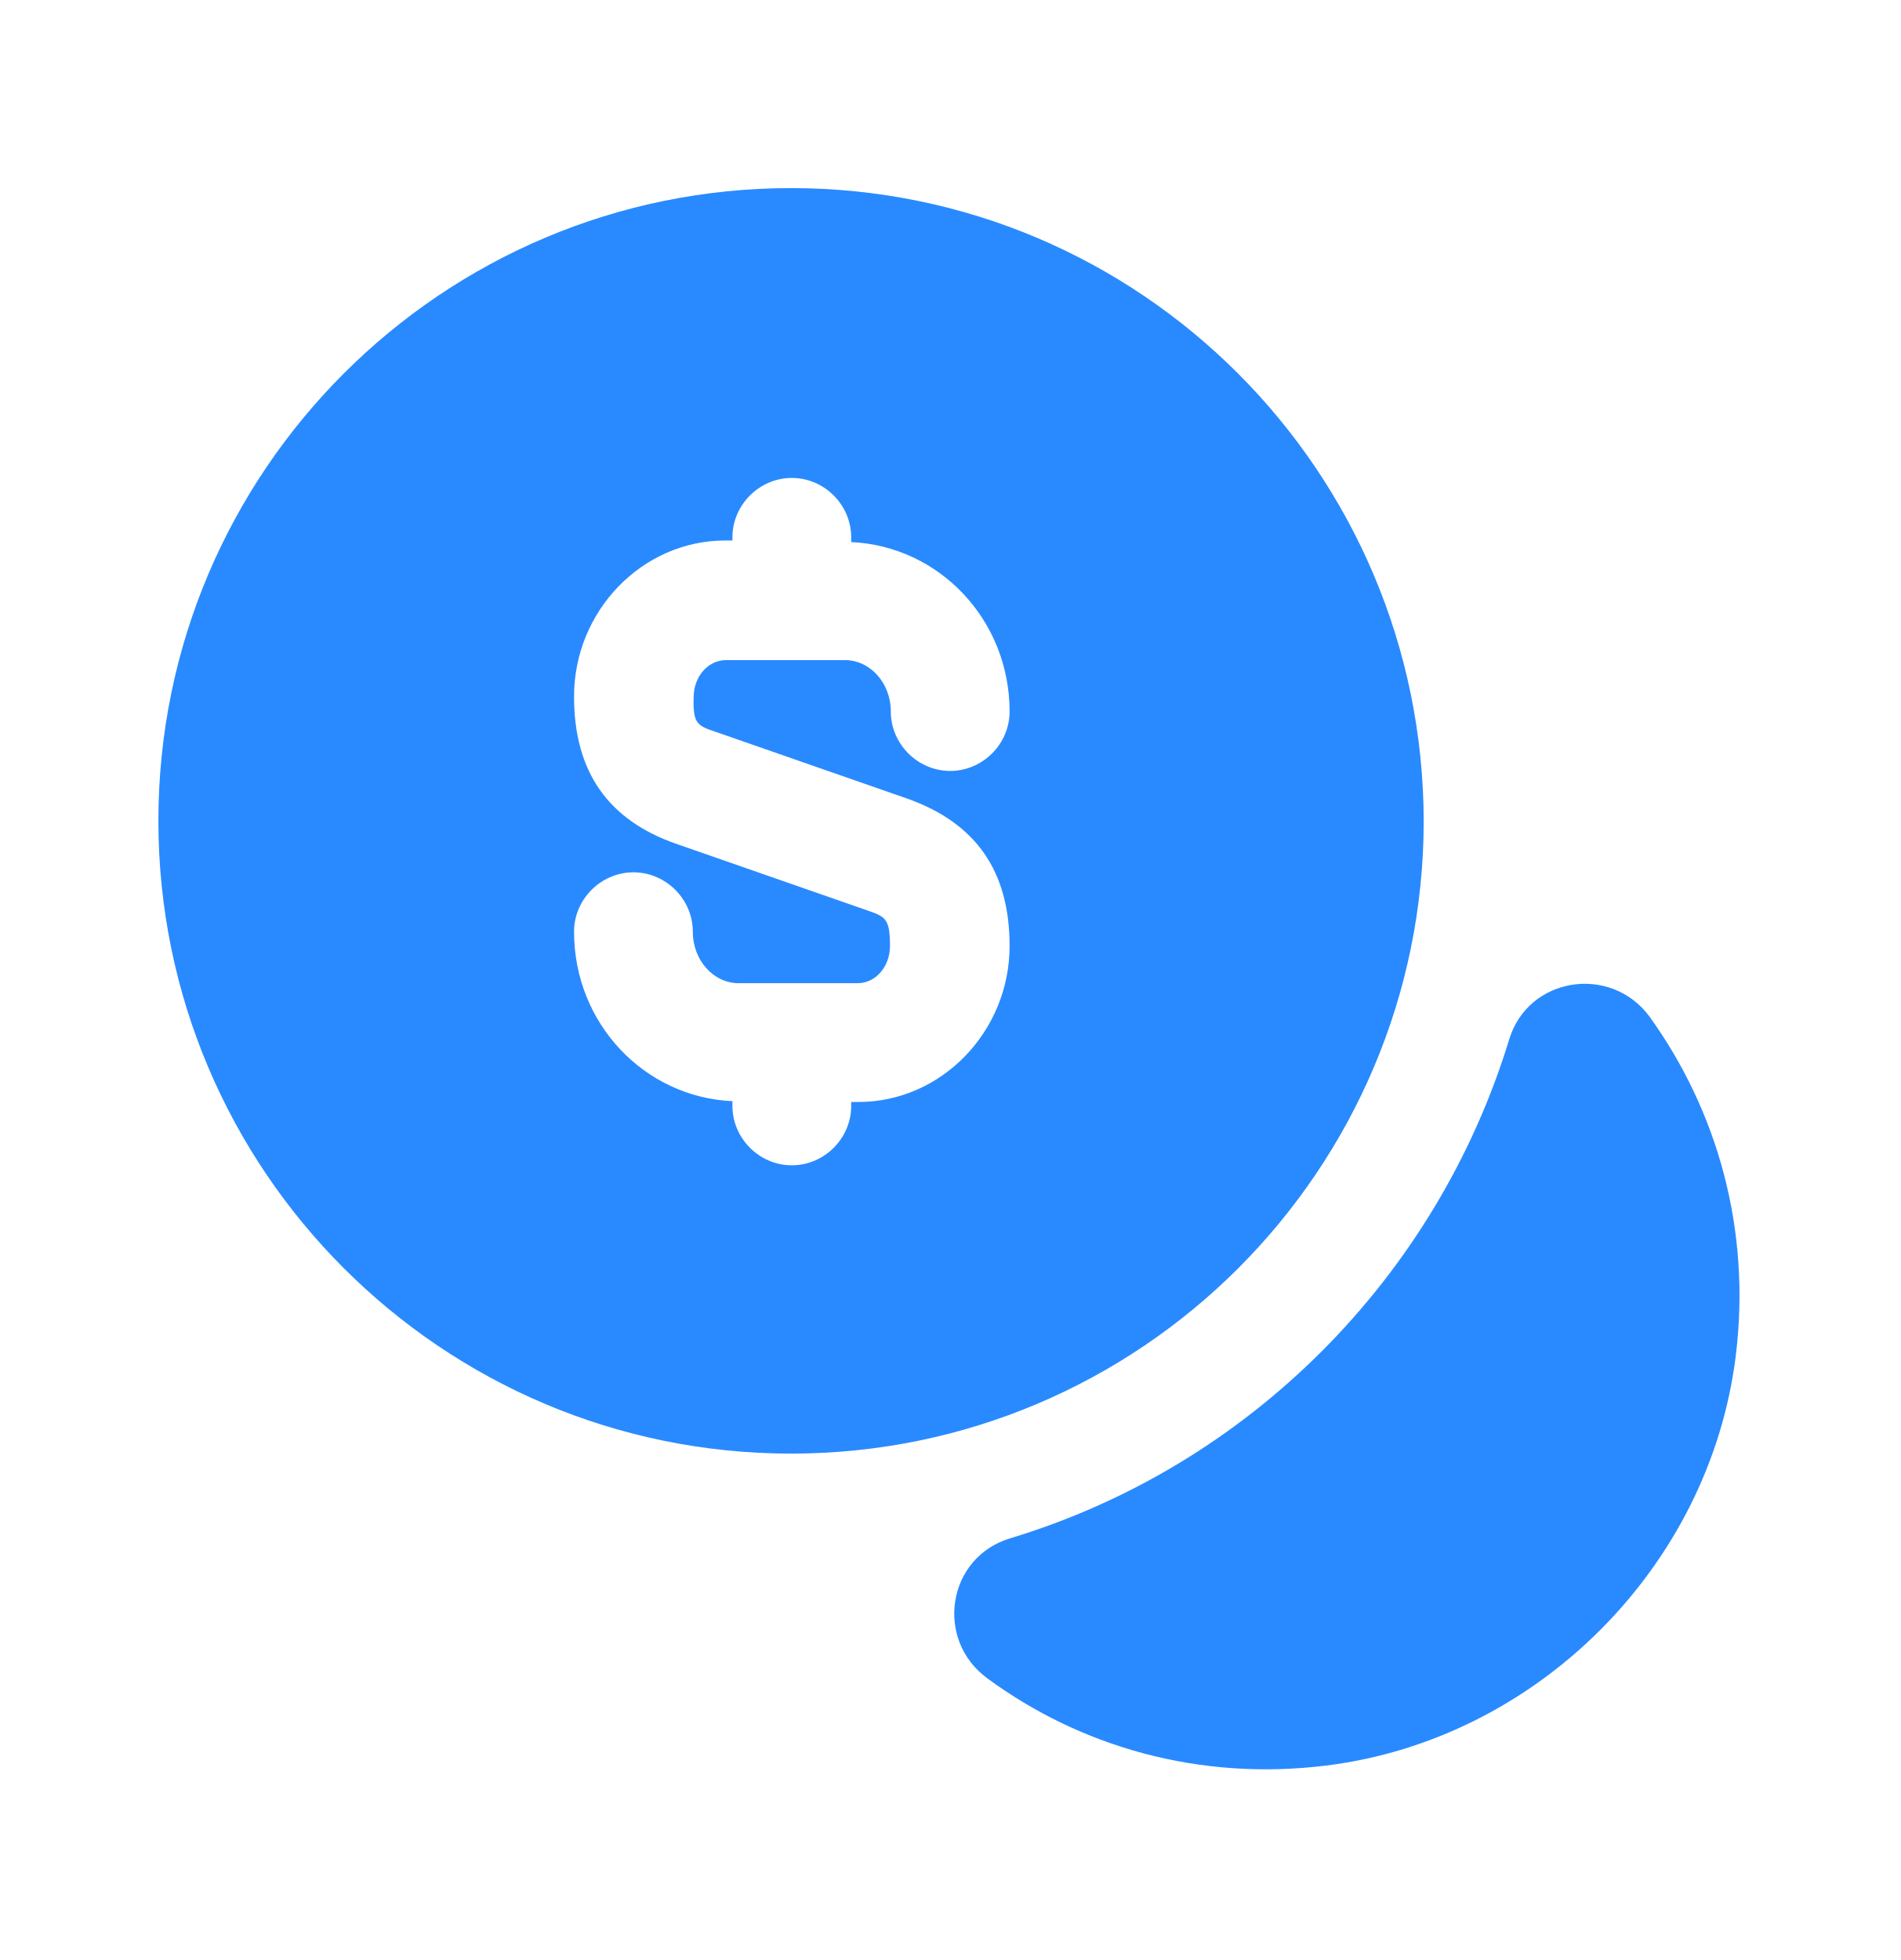
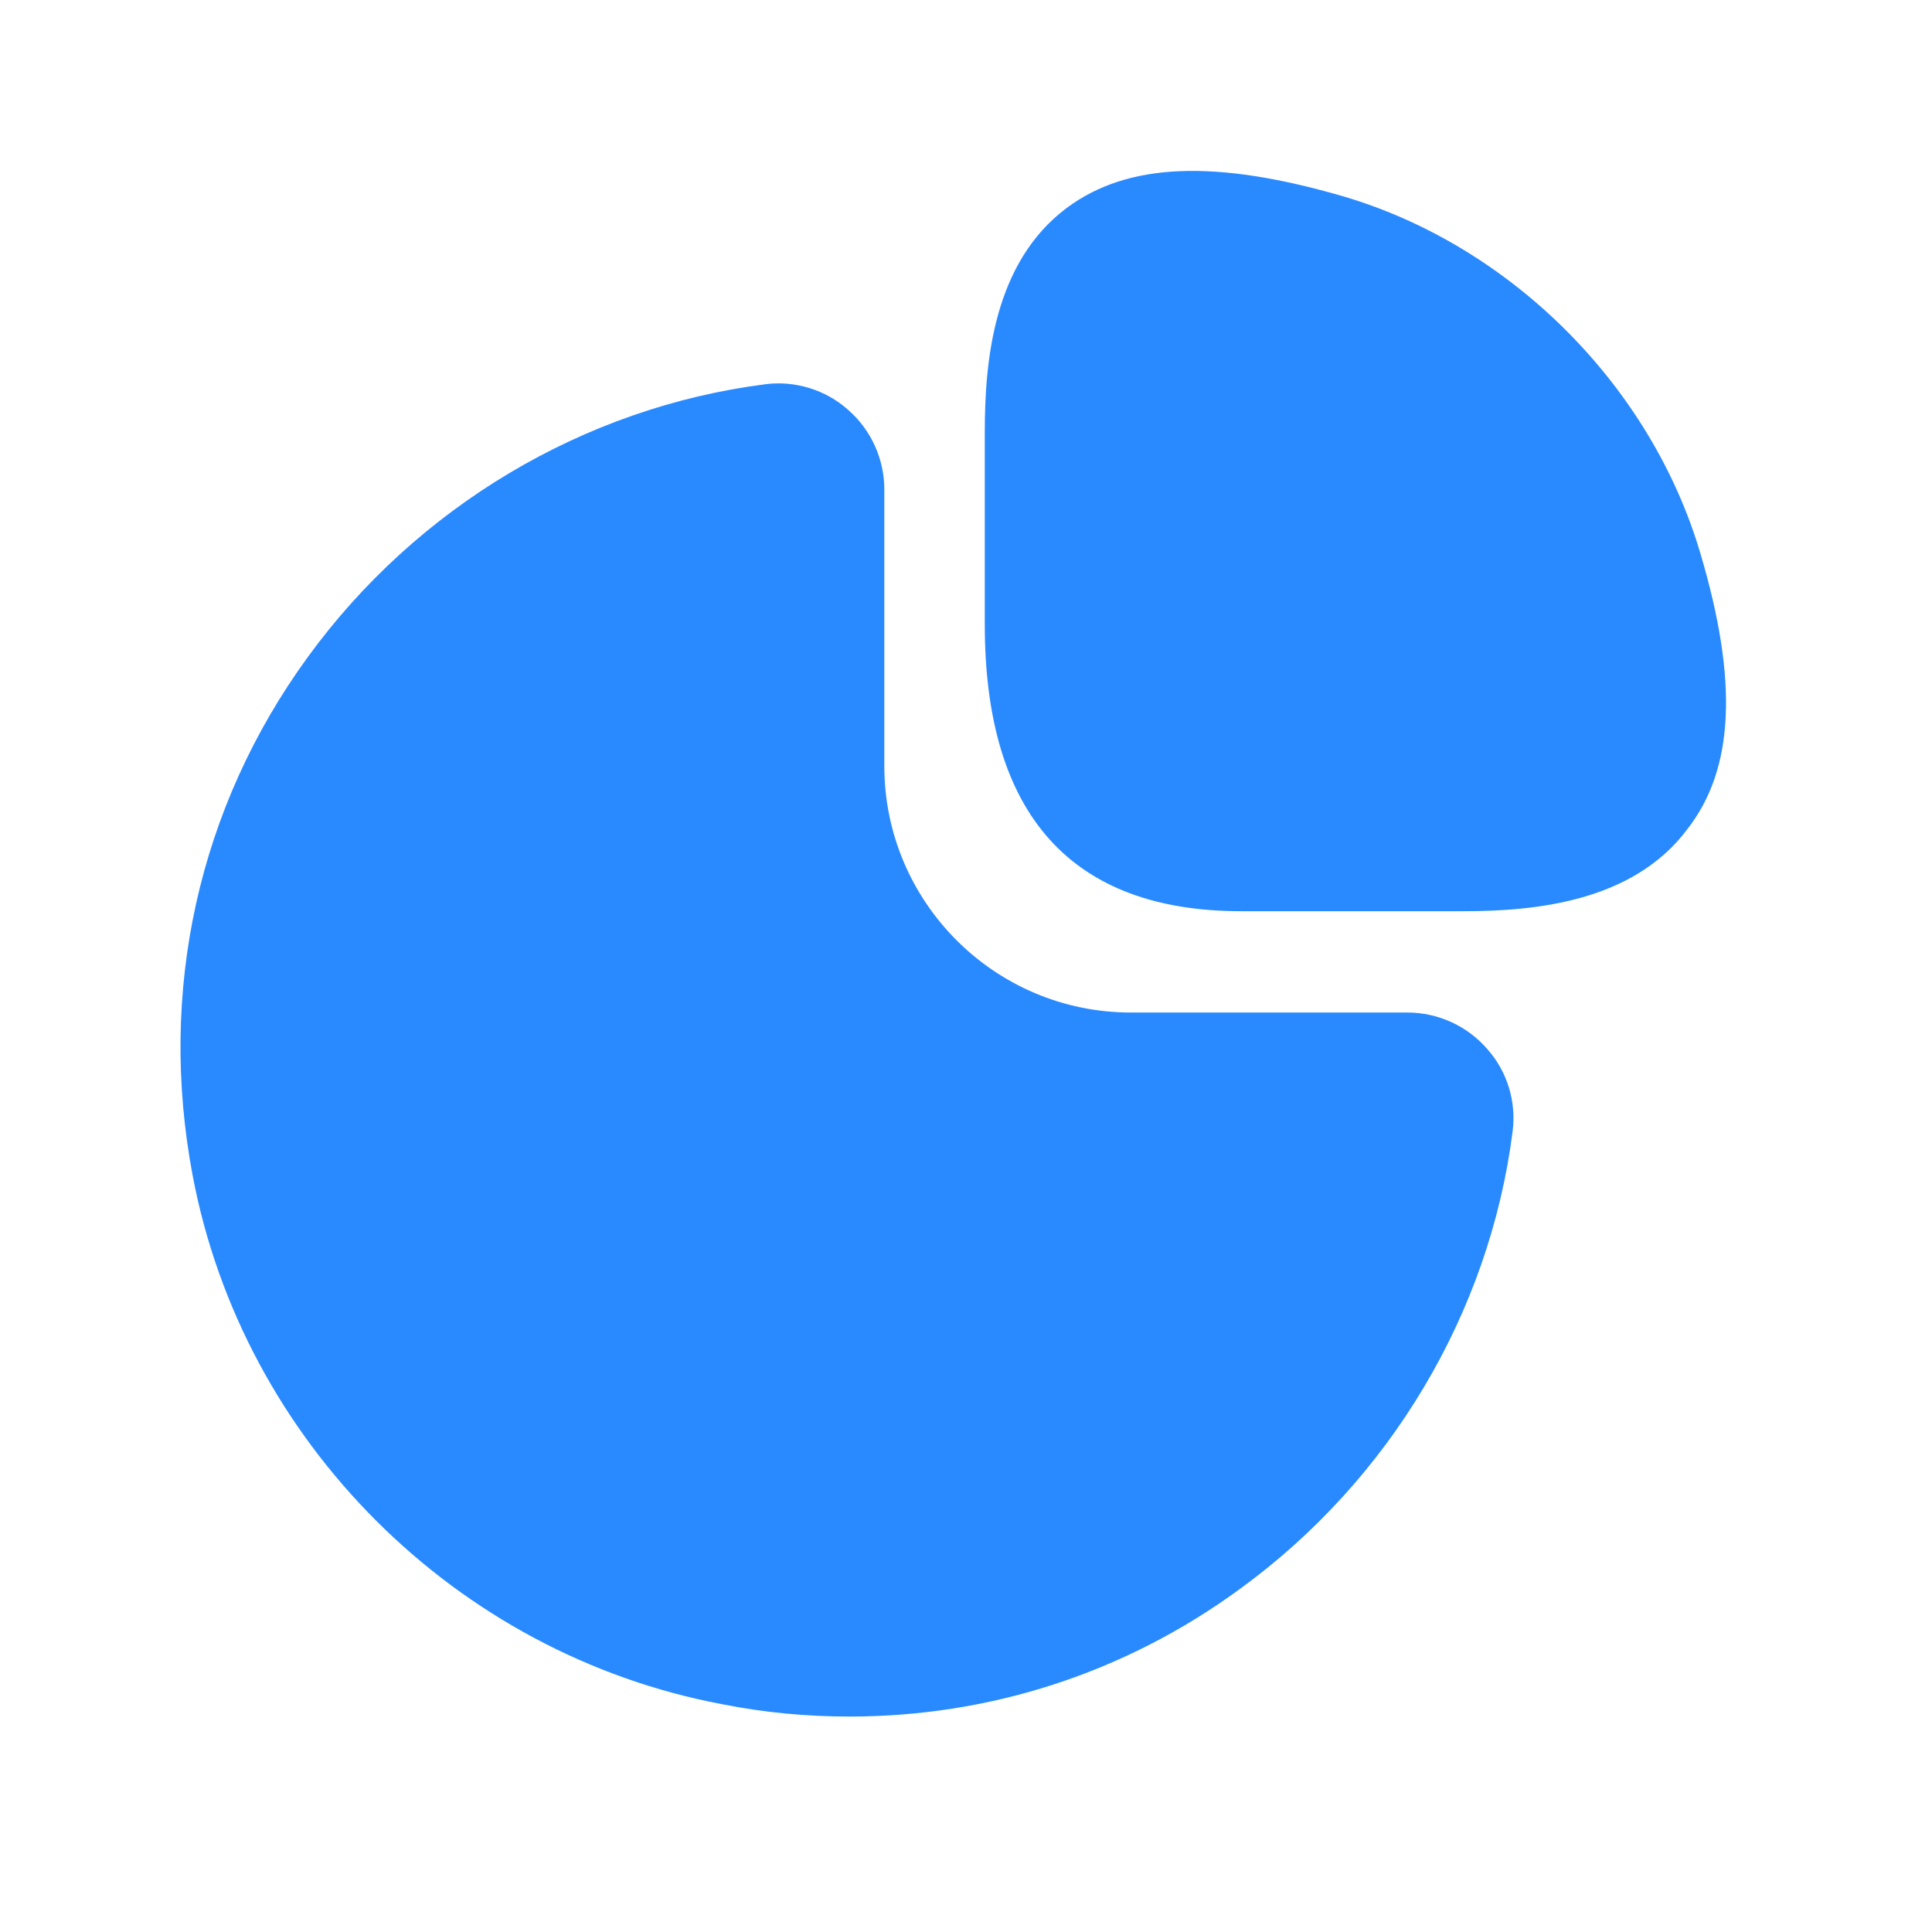
- <svg xmlns="http://www.w3.org/2000/svg" width="32" height="33" viewBox="0 0 32 33" fill="none">
-   <path d="M29.227 22.832C28.787 26.379 25.88 29.286 22.333 29.726C20.187 29.992 18.187 29.406 16.627 28.259C15.733 27.606 15.947 26.219 17.013 25.899C21.027 24.686 24.187 21.512 25.413 17.499C25.733 16.446 27.12 16.233 27.773 17.113C28.907 18.686 29.493 20.686 29.227 22.832Z" fill="#298AFF" />
-   <path d="M13.32 3.167C7.44 3.167 2.667 7.94 2.667 13.82C2.667 19.7 7.44 24.474 13.32 24.474C19.2 24.474 23.973 19.7 23.973 13.82C23.96 7.94 19.2 3.167 13.32 3.167ZM12.066 12.327L15.28 13.447C16.44 13.86 17 14.674 17 15.927C17 17.367 15.853 18.554 14.453 18.554H14.333V18.62C14.333 19.167 13.88 19.62 13.333 19.62C12.787 19.62 12.333 19.167 12.333 18.62V18.54C10.853 18.474 9.666 17.234 9.666 15.687C9.666 15.14 10.12 14.687 10.666 14.687C11.213 14.687 11.666 15.14 11.666 15.687C11.666 16.167 12.013 16.554 12.44 16.554H14.44C14.746 16.554 14.986 16.274 14.986 15.927C14.986 15.46 14.906 15.434 14.6 15.327L11.386 14.207C10.24 13.807 9.666 12.994 9.666 11.727C9.666 10.287 10.813 9.1 12.213 9.1H12.333V9.047C12.333 8.5 12.787 8.047 13.333 8.047C13.88 8.047 14.333 8.5 14.333 9.047V9.127C15.813 9.194 17 10.434 17 11.98C17 12.527 16.547 12.98 16 12.98C15.453 12.98 15 12.527 15 11.98C15 11.5 14.653 11.114 14.226 11.114H12.226C11.92 11.114 11.68 11.394 11.68 11.74C11.666 12.194 11.746 12.22 12.066 12.327Z" fill="#298AFF" />
+ <svg xmlns="http://www.w3.org/2000/svg" width="25" height="25" viewBox="0 0 25 25" fill="none">
+   <path d="M22.003 7.161C21.363 4.991 19.553 3.181 17.383 2.541C15.733 2.061 14.593 2.101 13.803 2.691C12.853 3.401 12.743 4.681 12.743 5.591V8.081C12.743 10.541 13.863 11.791 16.063 11.791H18.933C19.833 11.791 21.123 11.681 21.833 10.731C22.443 9.951 22.493 8.811 22.003 7.161Z" fill="#298AFF" />
+   <path d="M19.243 13.572C18.983 13.272 18.603 13.102 18.213 13.102H14.633C12.873 13.102 11.443 11.672 11.443 9.912V6.332C11.443 5.942 11.273 5.562 10.973 5.302C10.683 5.042 10.283 4.922 9.903 4.972C7.553 5.272 5.393 6.562 3.983 8.502C2.563 10.452 2.043 12.832 2.493 15.212C3.143 18.652 5.893 21.402 9.343 22.052C9.893 22.162 10.443 22.212 10.993 22.212C12.803 22.212 14.553 21.652 16.043 20.562C17.983 19.152 19.273 16.992 19.573 14.642C19.623 14.252 19.503 13.862 19.243 13.572Z" fill="#298AFF" />
</svg>
